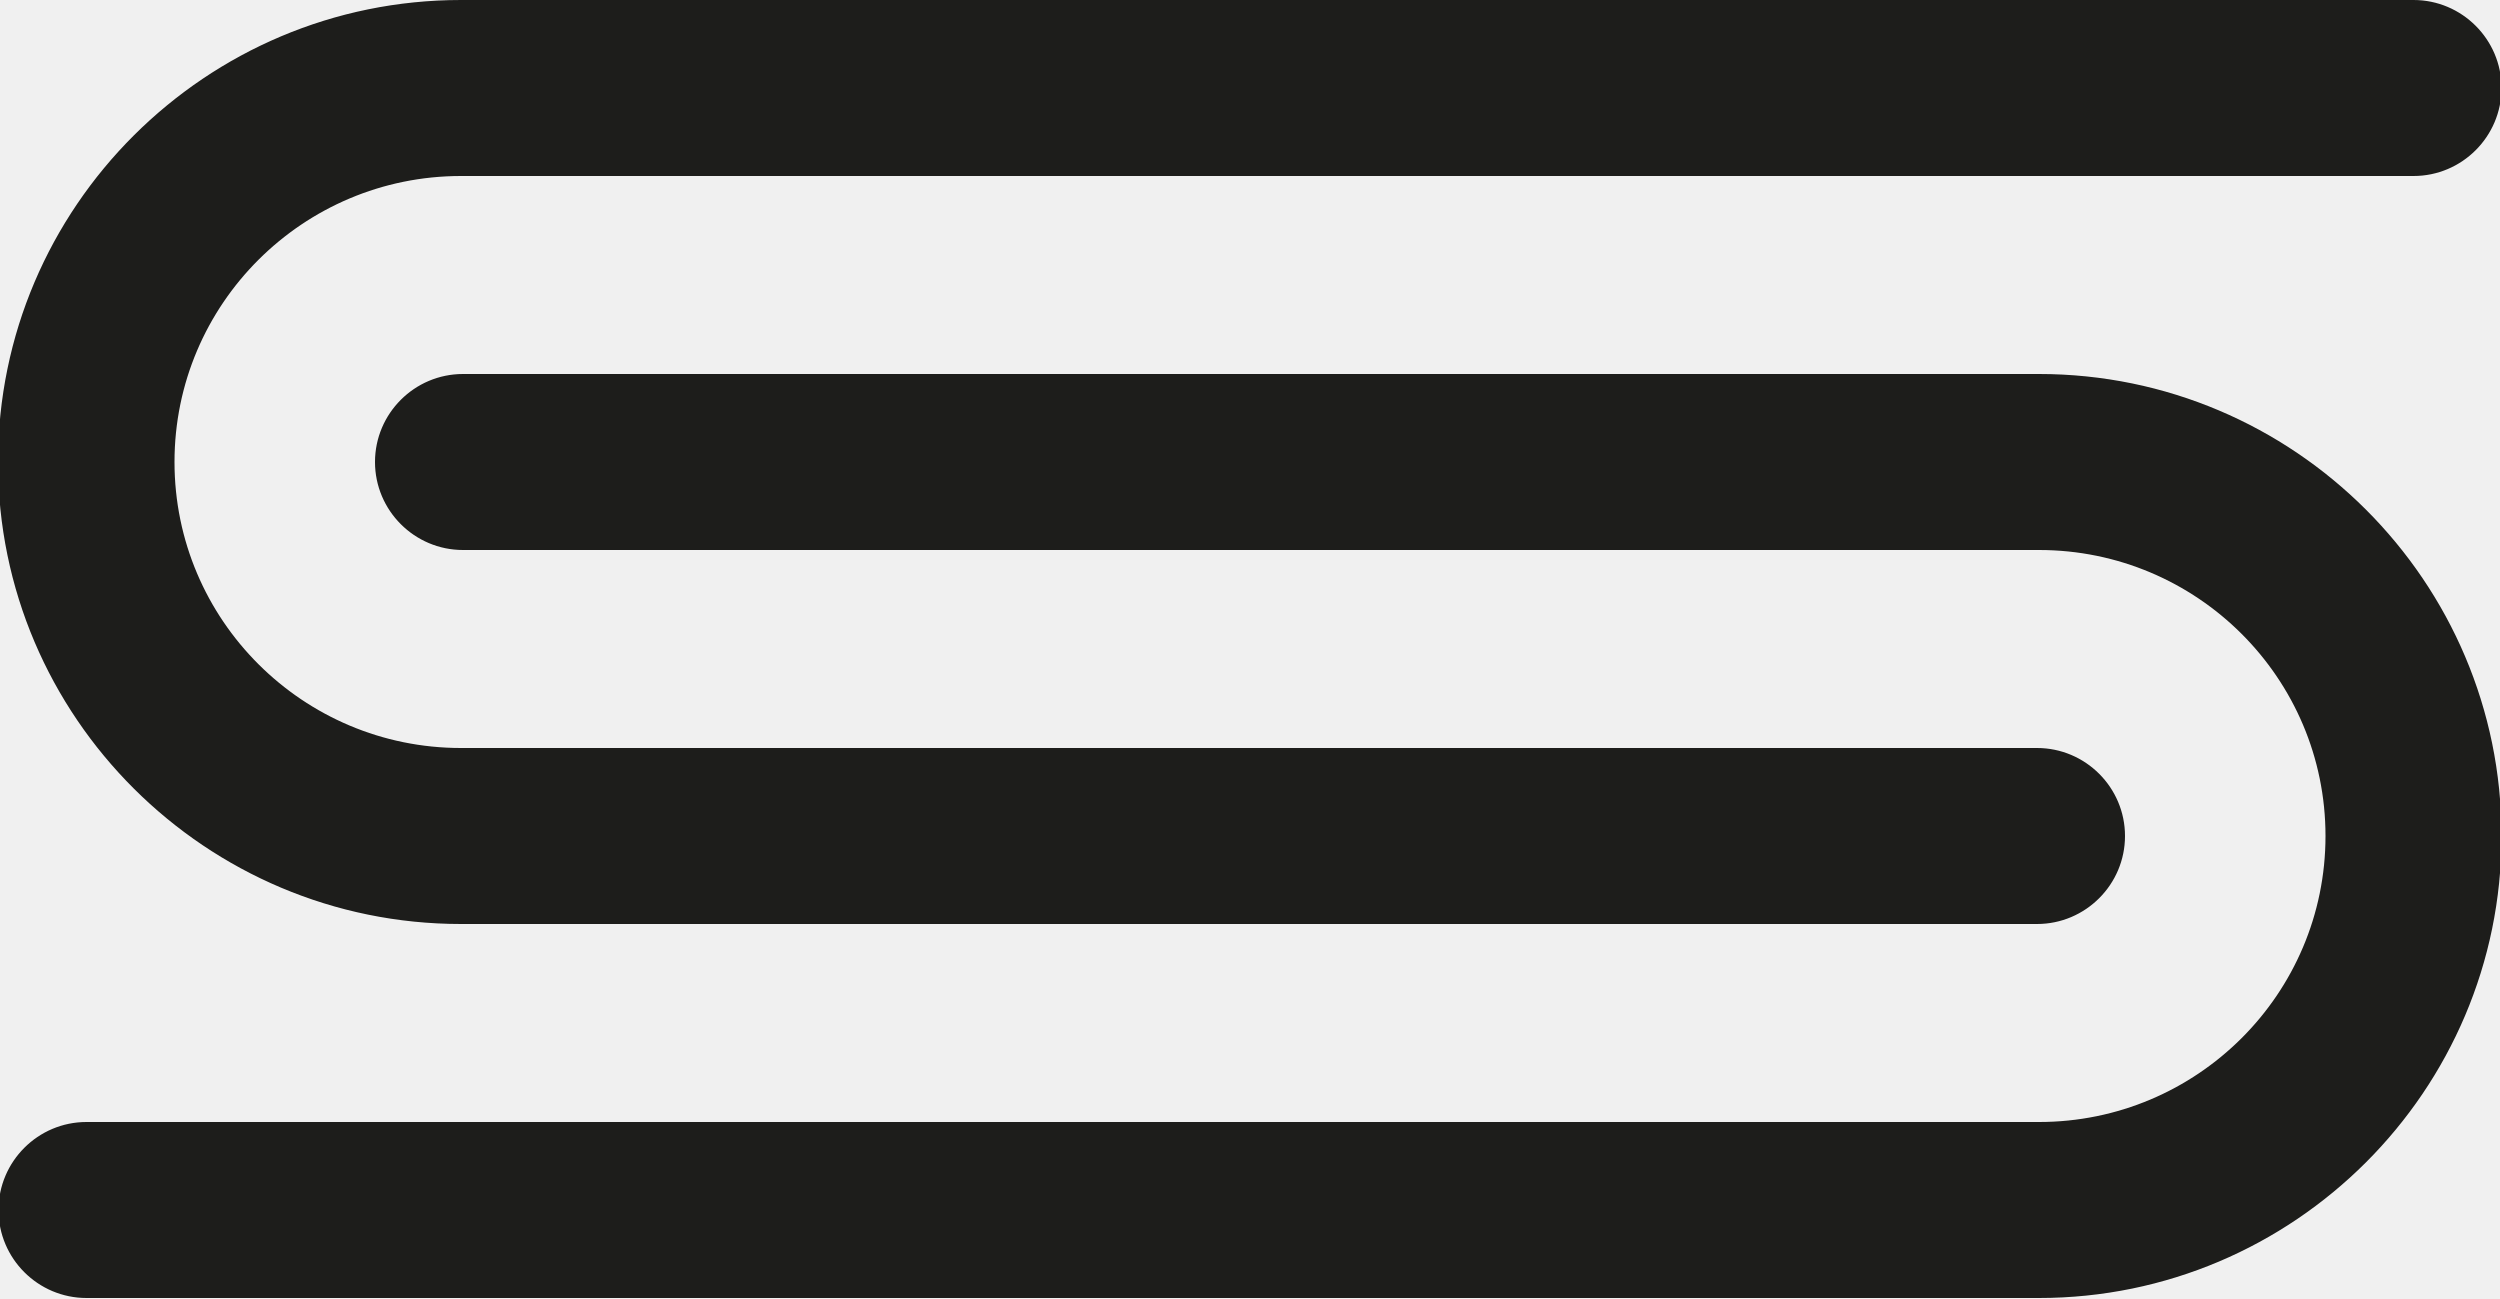
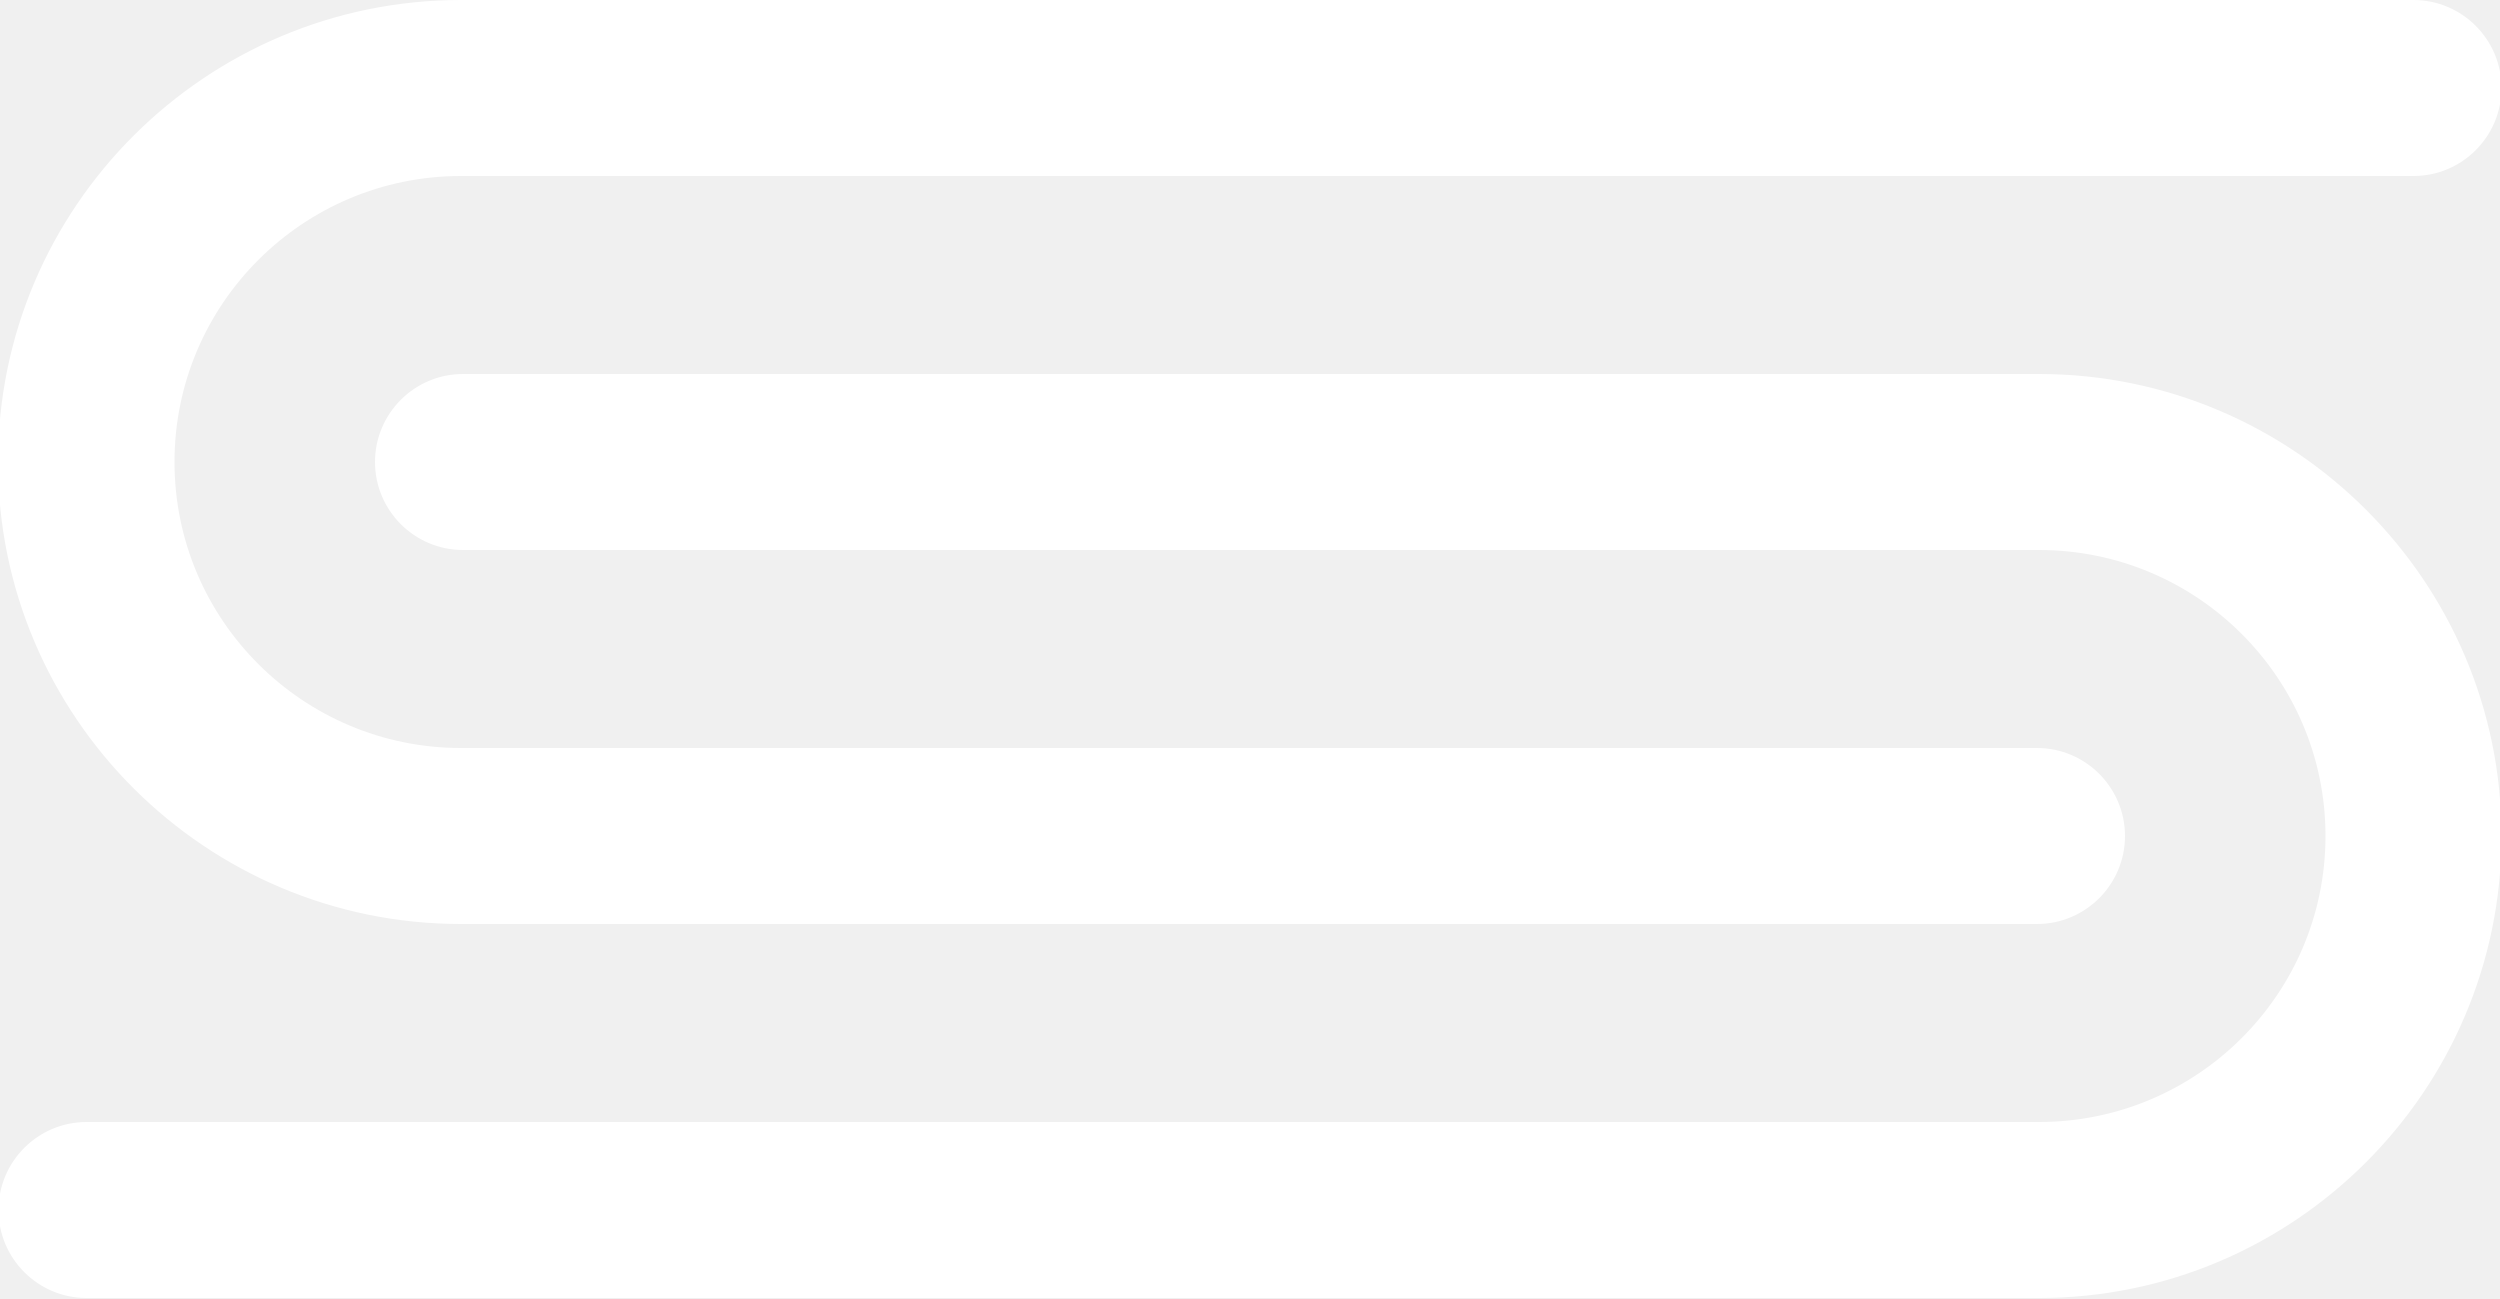
<svg xmlns="http://www.w3.org/2000/svg" version="1.1" viewBox="0 0 500 259.6">
  <defs>
    <style>
      .cls-1 {
-         fill: #1d1d1b;
+         fill: #ffffff;
      }
    </style>
  </defs>
  <g>
    <g id="Ebene_1">
      <g>
        <path class="cls-1" d="M407.8,259.6H17.3c-9.7,0-17.6-7.9-17.6-17.6s7.9-17.6,17.6-17.6h390.5c31.6,0,57.3-25.6,57.3-57.2s-25.7-57.2-57.3-57.2H92.6c-9.7,0-17.6-7.9-17.6-17.6s7.9-17.6,17.6-17.6h315.2c51,0,92.5,41.5,92.5,92.4s-41.5,92.4-92.5,92.4Z" />
        <path class="cls-1" d="M407.4,184.8H92.2C41.2,184.8-.4,143.4-.4,92.4S41.2,0,92.2,0h390.5c9.7,0,17.6,7.9,17.6,17.6s-7.9,17.6-17.6,17.6H92.2c-31.6,0-57.3,25.6-57.3,57.2s25.7,57.2,57.3,57.2h315.2c9.7,0,17.6,7.9,17.6,17.6s-7.9,17.6-17.6,17.6Z" />
      </g>
    </g>
  </g>
</svg>
